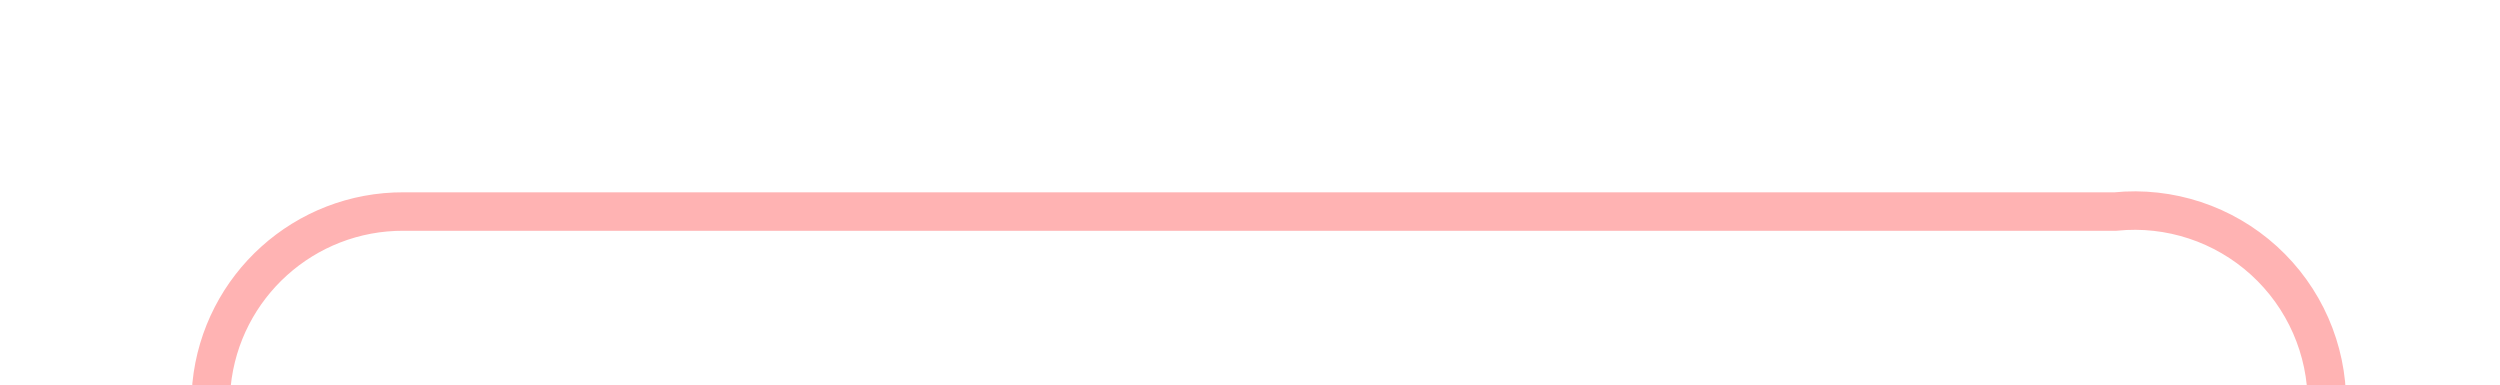
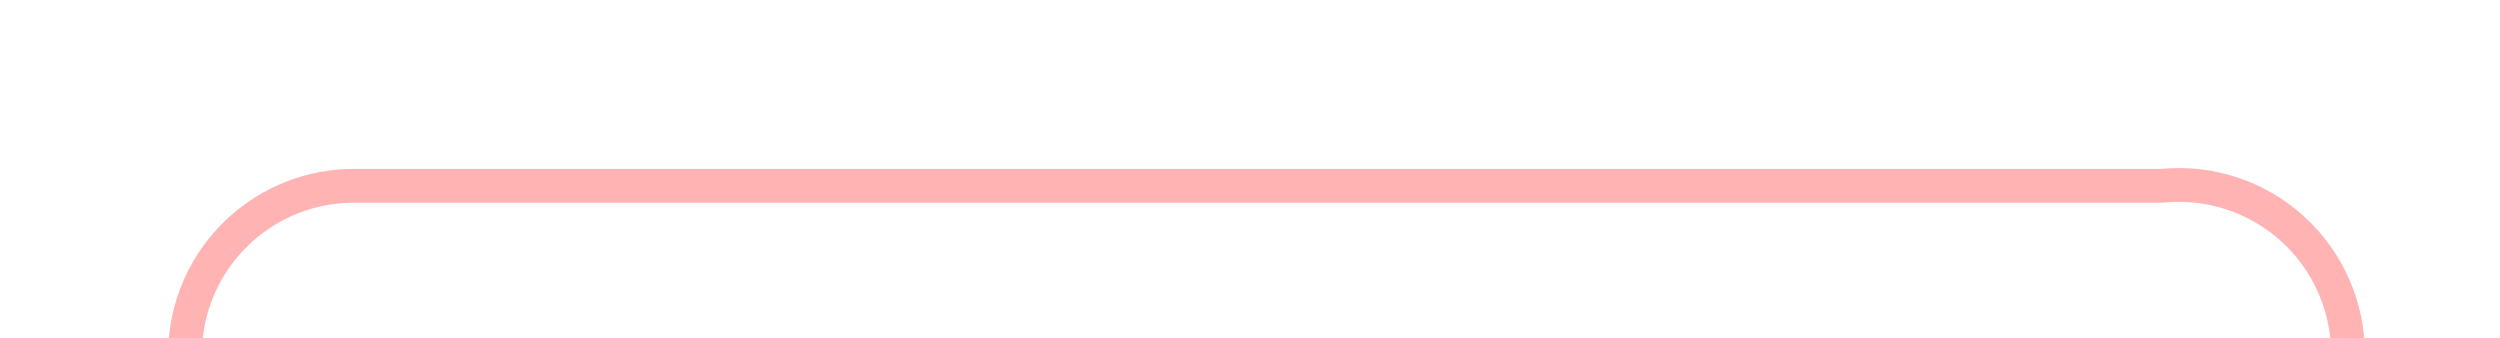
- <svg xmlns="http://www.w3.org/2000/svg" version="1.1" width="65px" height="10px" preserveAspectRatio="xMinYMid meet" viewBox="340 1436  65 8">
-   <path d="M 345.5 1465  L 345.5 1445  A 5 5 0 0 1 350.5 1440.5 L 395 1440.5  A 5 5 0 0 1 400.5 1445.5 L 400.5 1724  A 5 5 0 0 0 405.5 1729.5 L 419 1729.5  " stroke-width="1" stroke="#ff0000" fill="none" stroke-opacity="0.298" />
-   <path d="M 418 1724  L 418 1735  L 419 1735  L 419 1724  L 418 1724  Z " fill-rule="nonzero" fill="#ff0000" stroke="none" fill-opacity="0.298" />
+ <svg xmlns="http://www.w3.org/2000/svg" version="1.1" width="74px" height="10px" preserveAspectRatio="xMinYMid meet" viewBox="341 796  74 8">
+   <path d="M 346.5 825  L 346.5 805  A 5 5 0 0 1 351.5 800.5 L 405 800.5  A 5 5 0 0 1 410.5 805.5 L 410.5 1253  A 5 5 0 0 0 415.5 1258.5 L 423 1258.5  " stroke-width="1" stroke="#ff0000" fill="none" stroke-opacity="0.298" />
+   <path d="M 422 1253  L 422 1264  L 423 1264  L 423 1253  L 422 1253  Z " fill-rule="nonzero" fill="#ff0000" stroke="none" fill-opacity="0.298" />
</svg>
